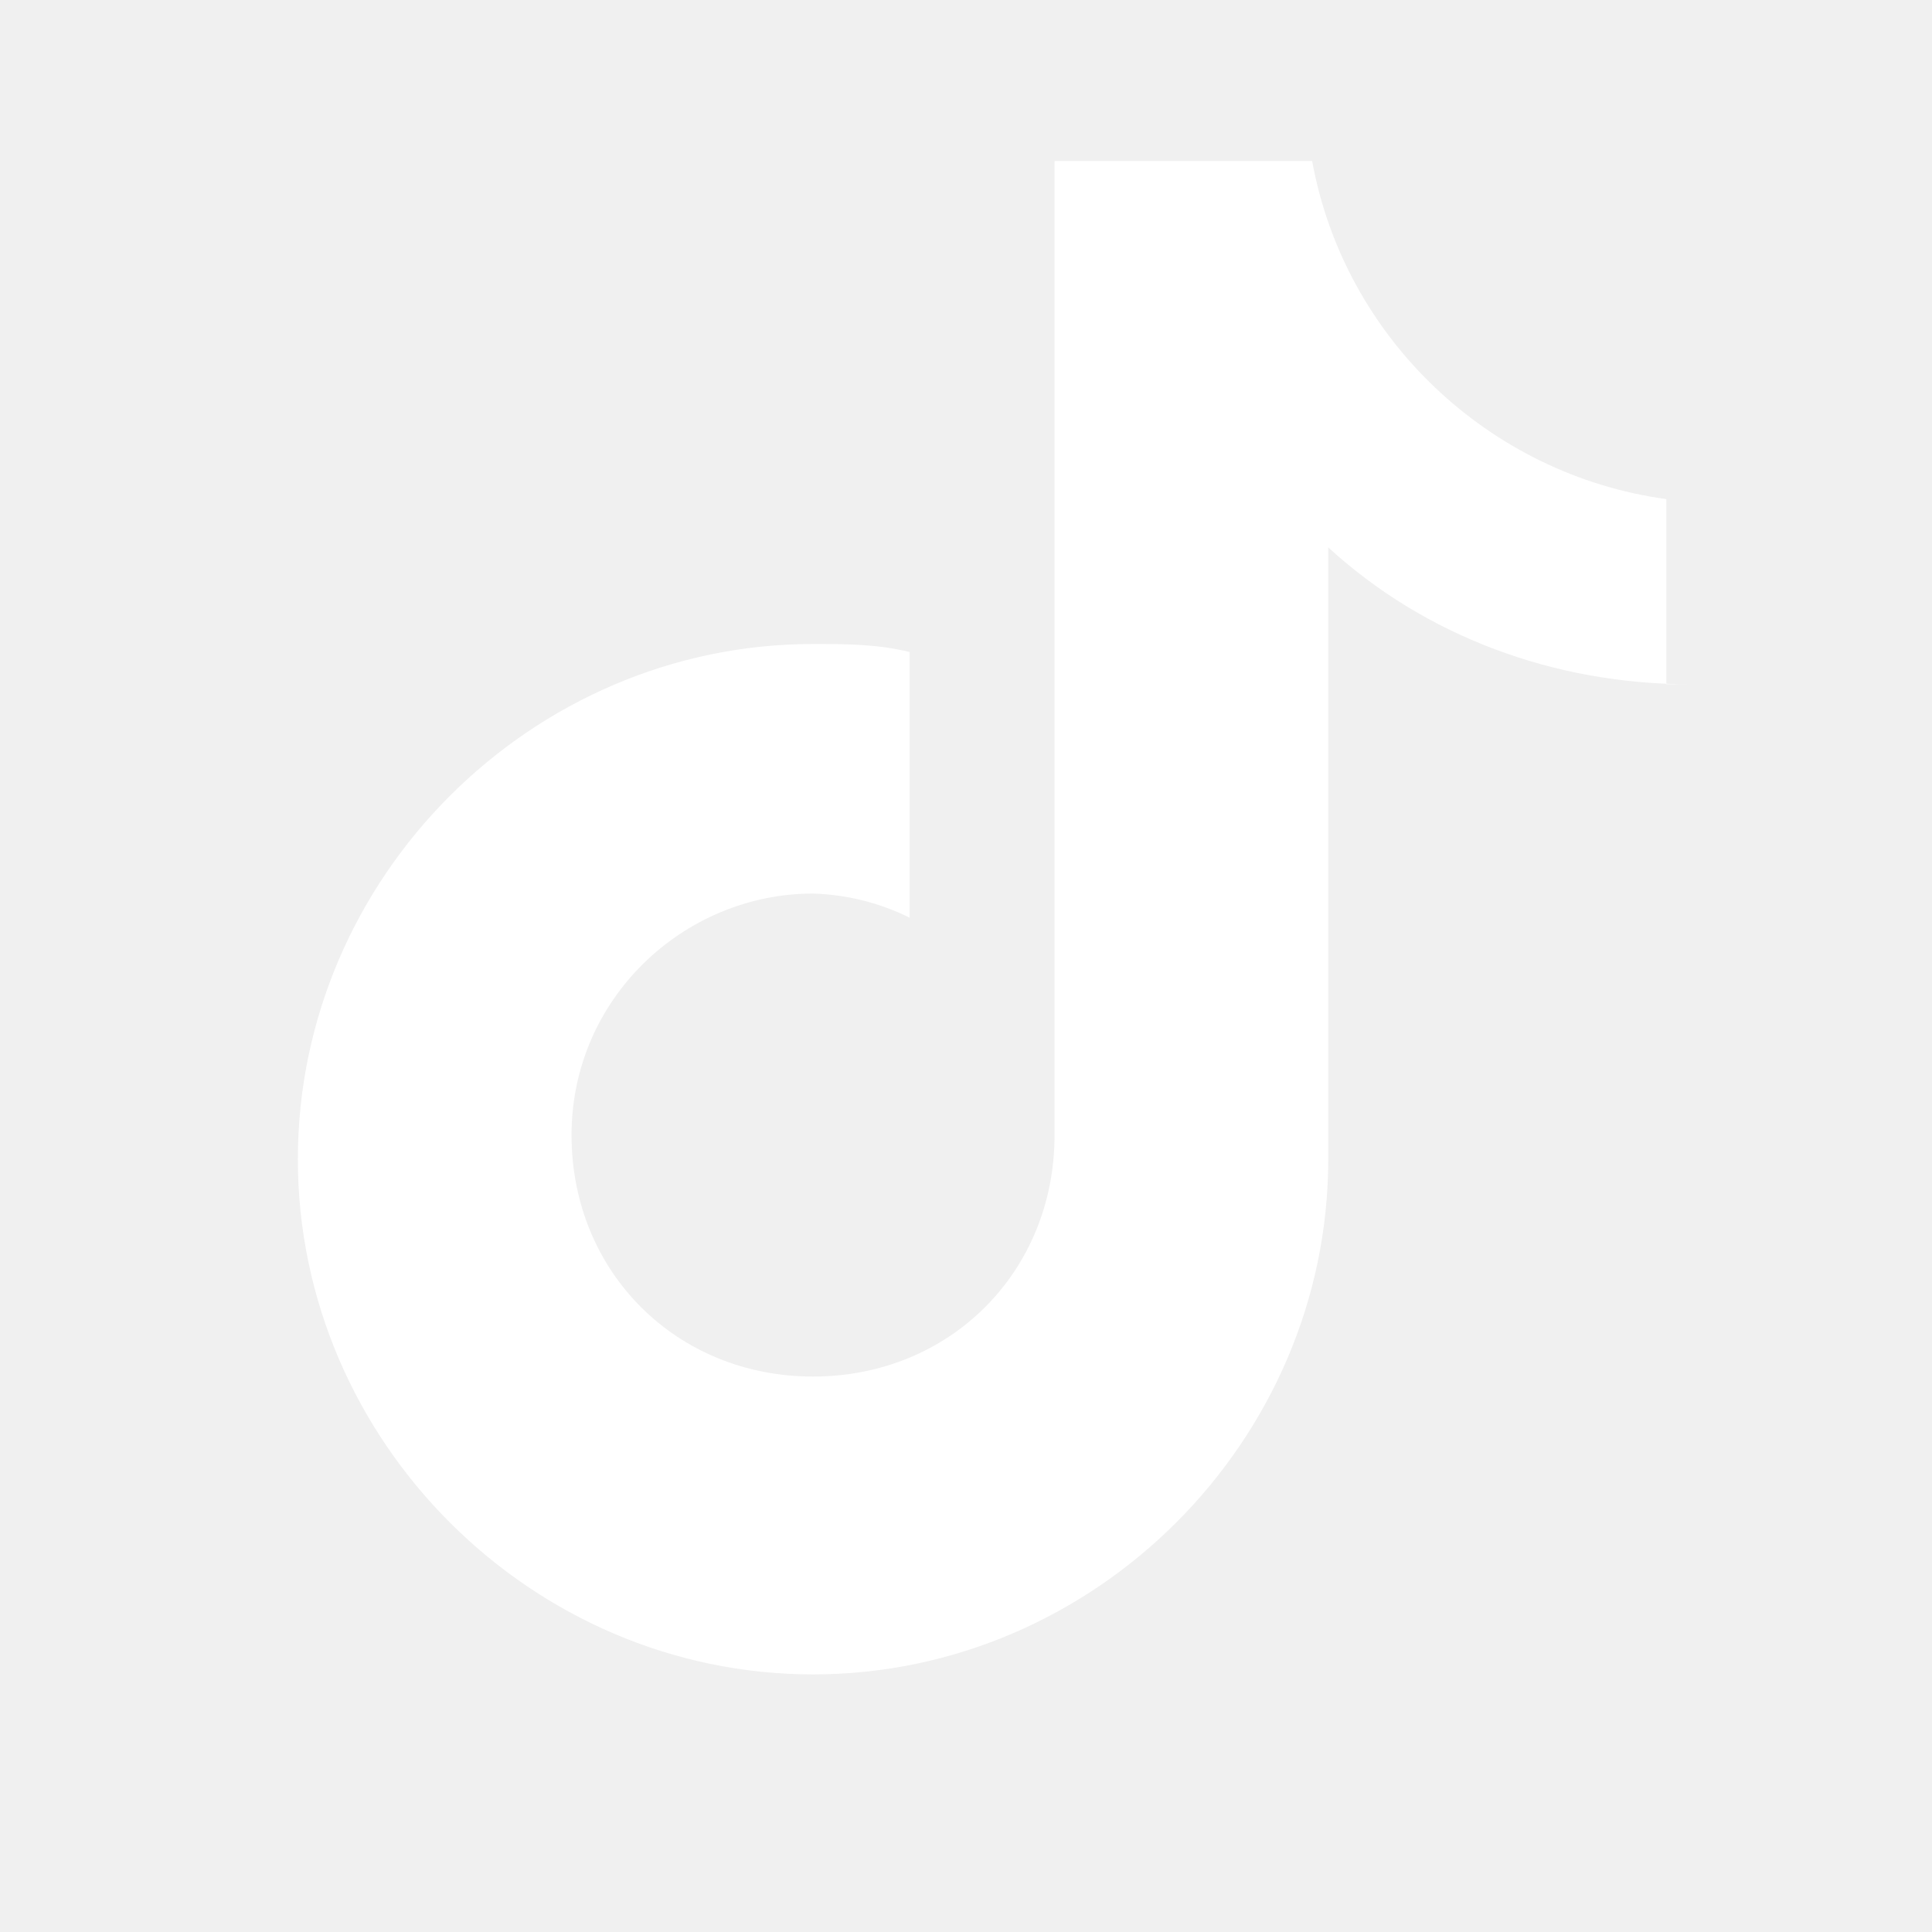
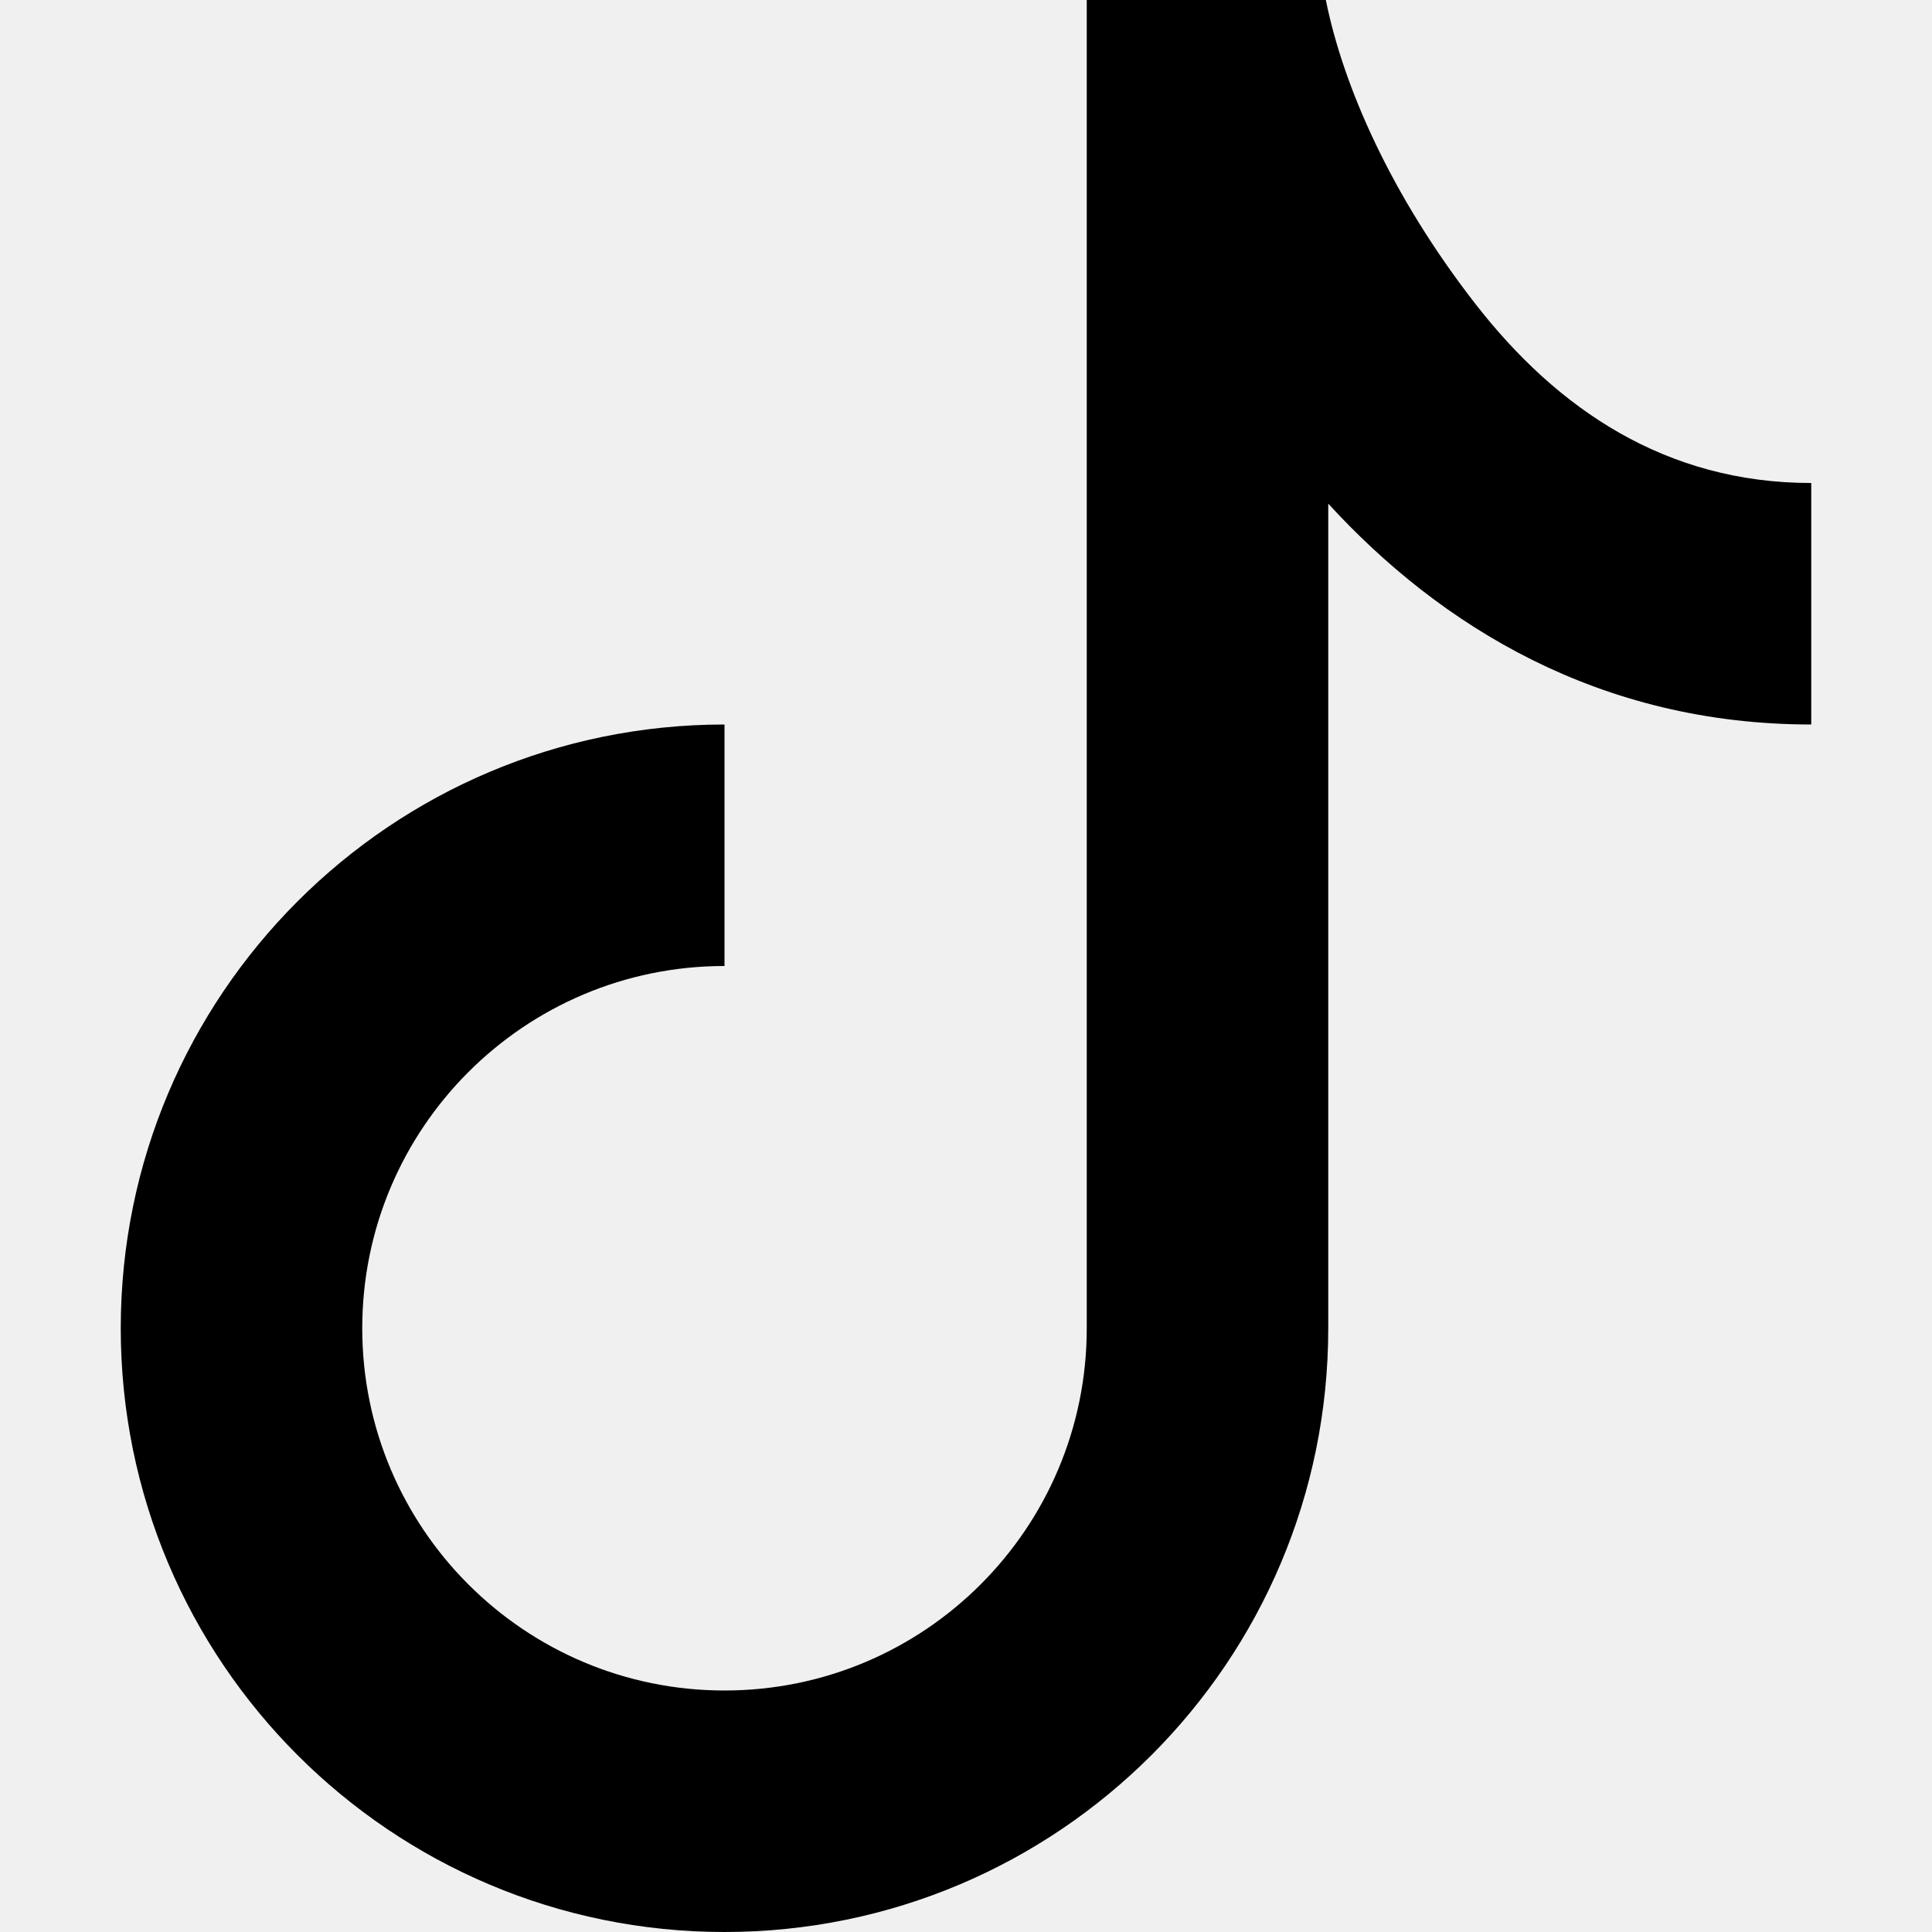
- <svg xmlns="http://www.w3.org/2000/svg" viewBox="0 0 24 24" fill="white">
-   <path d="M21 8.5c-1.7 0-3.3-.6-4.5-1.7v7.6c0 3.5-2.9 6.4-6.4 6.4S3.7 17.9 3.7 14.4s2.9-6.4 6.4-6.4c.4 0 .8 0 1.2.1v3.3a2.9 2.9 0 00-1.2-.3c-1.6 0-3 1.3-3 3s1.3 3 3 3 3-1.3 3-3V2h3.2c.4 2.2 2.2 3.9 4.4 4.2v2.3z" />
+ <svg xmlns="http://www.w3.org/2000/svg" width="16" height="16" fill="currentColor" class="bi bi-tiktok" viewBox="0 0 16 16">
+   <path d="M9 0h1.98c.144.715.54 1.617 1.235 2.512C12.895 3.389 13.797 4 15 4v2c-1.753 0-3.07-.814-4-1.829V11a5 5 0 1 1-5-5v2a3 3 0 1 0 3 3z" />
</svg>
